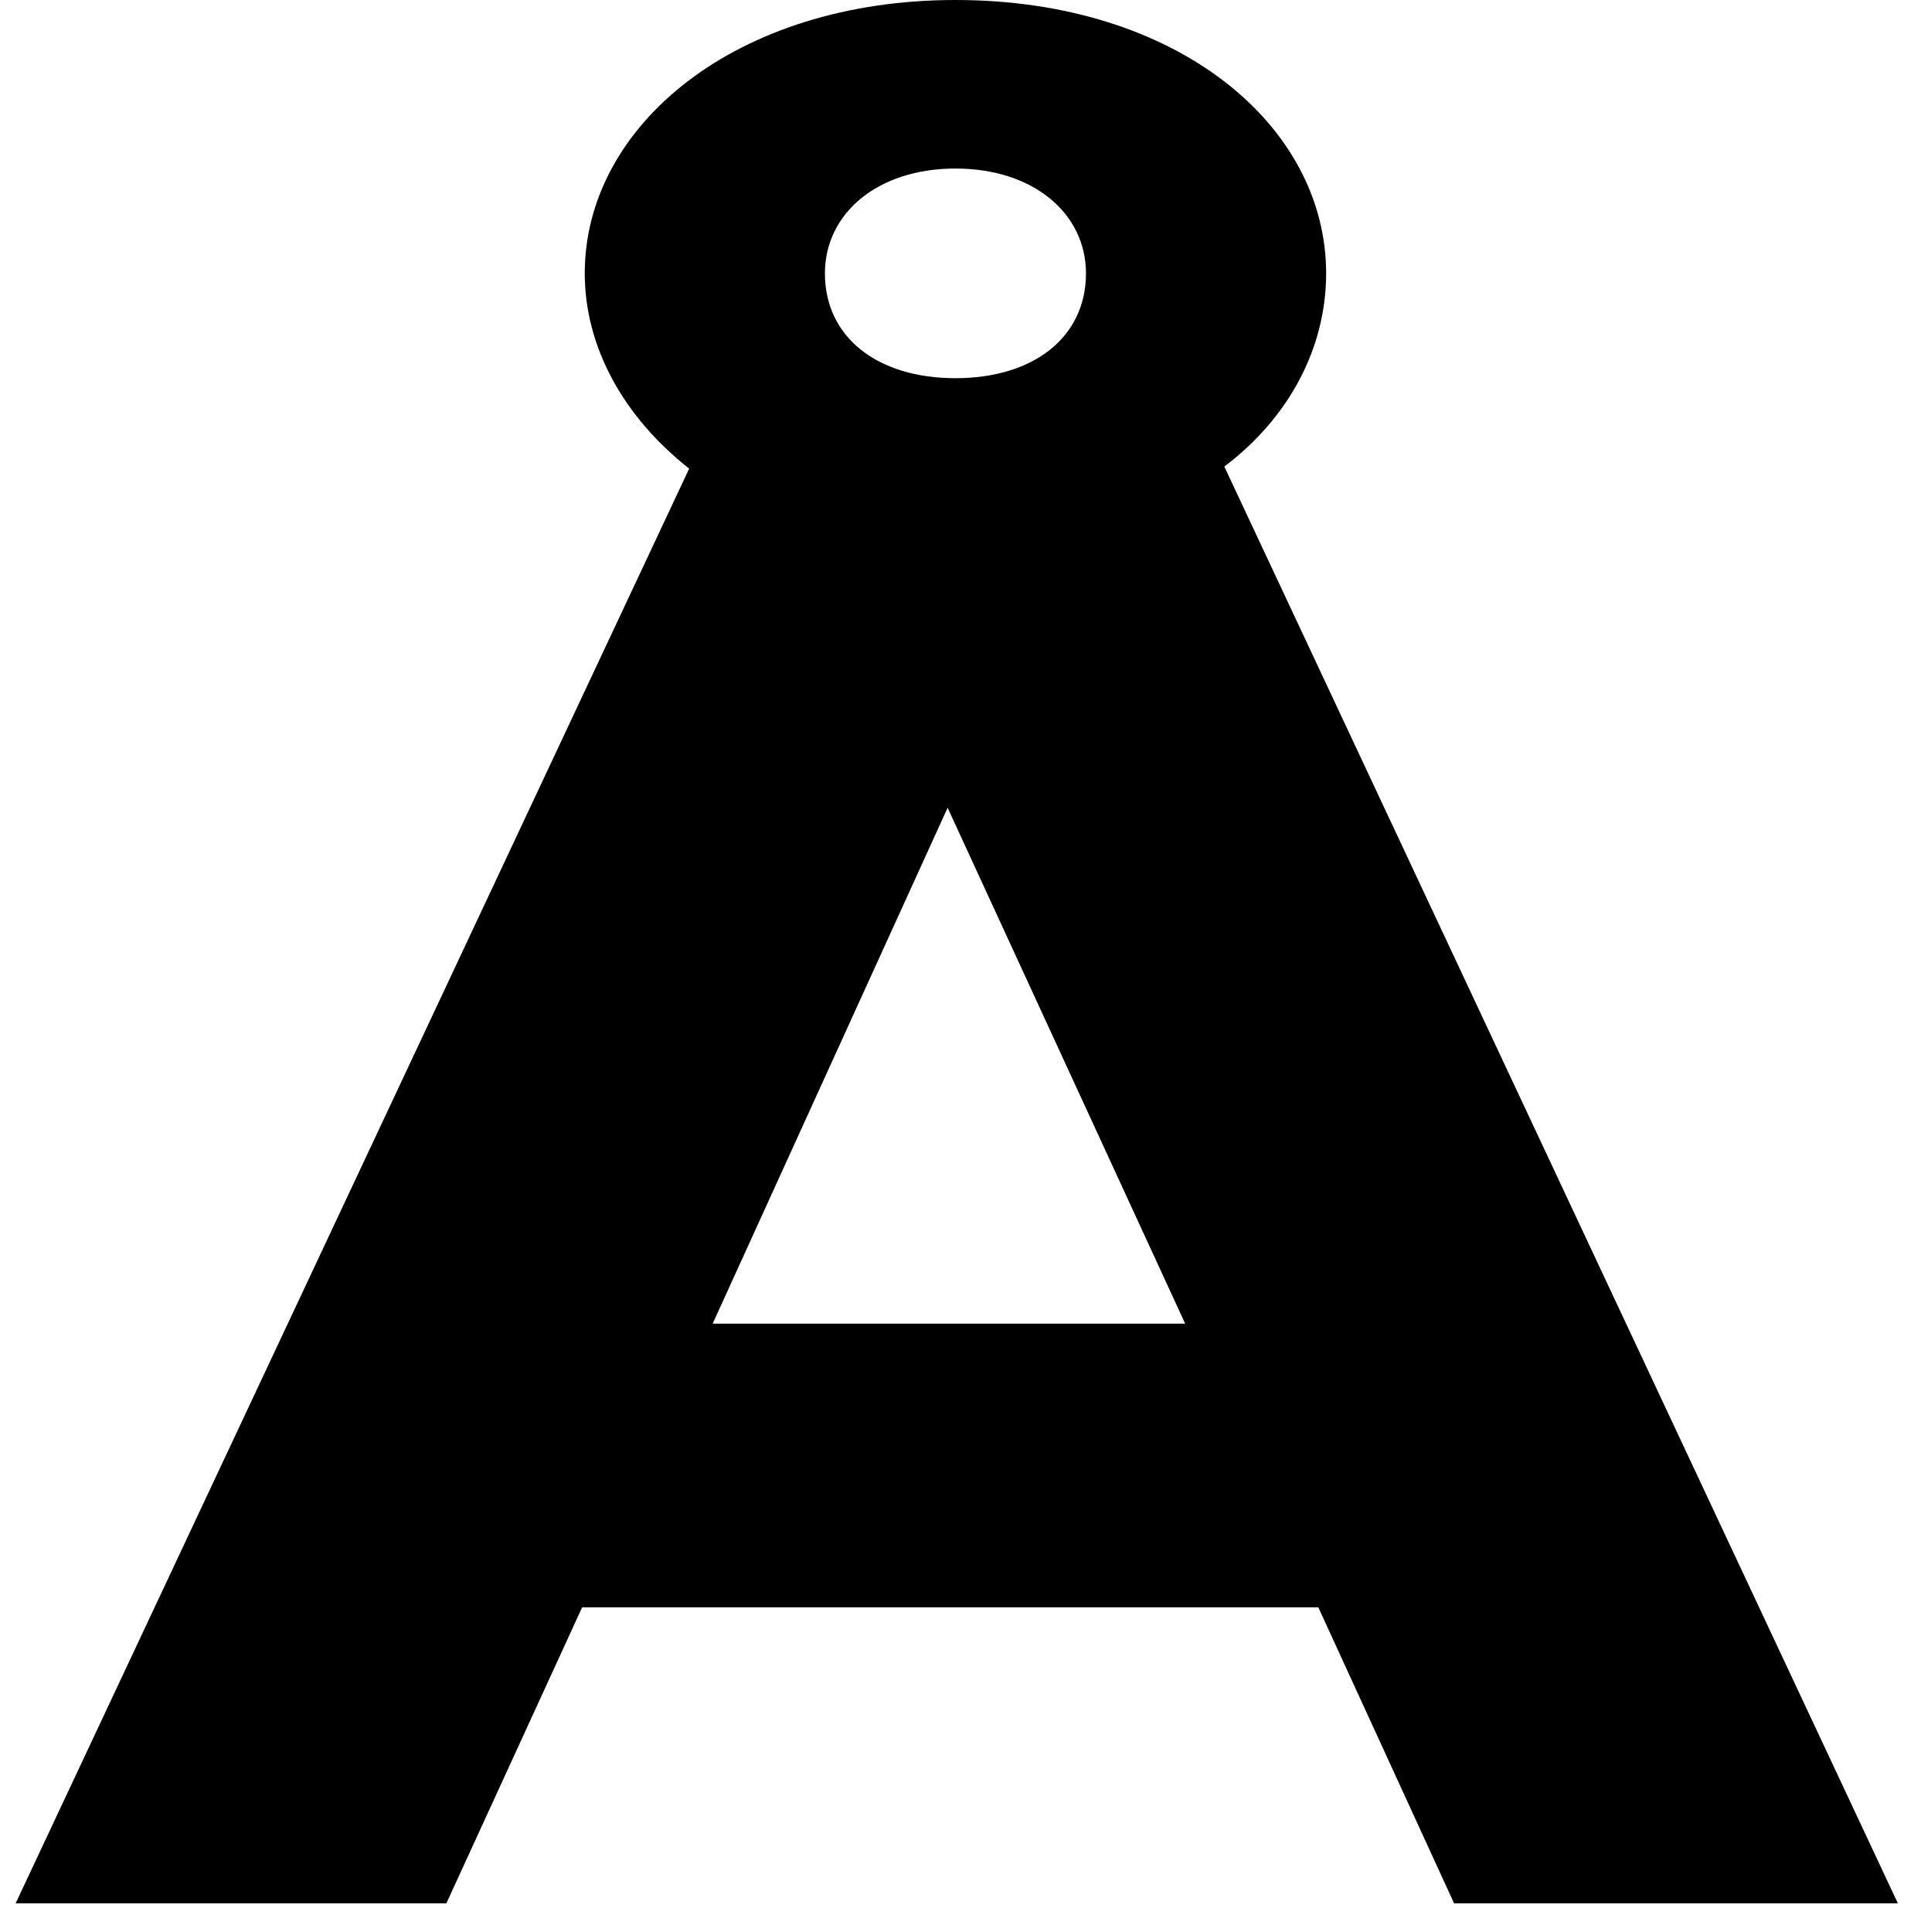
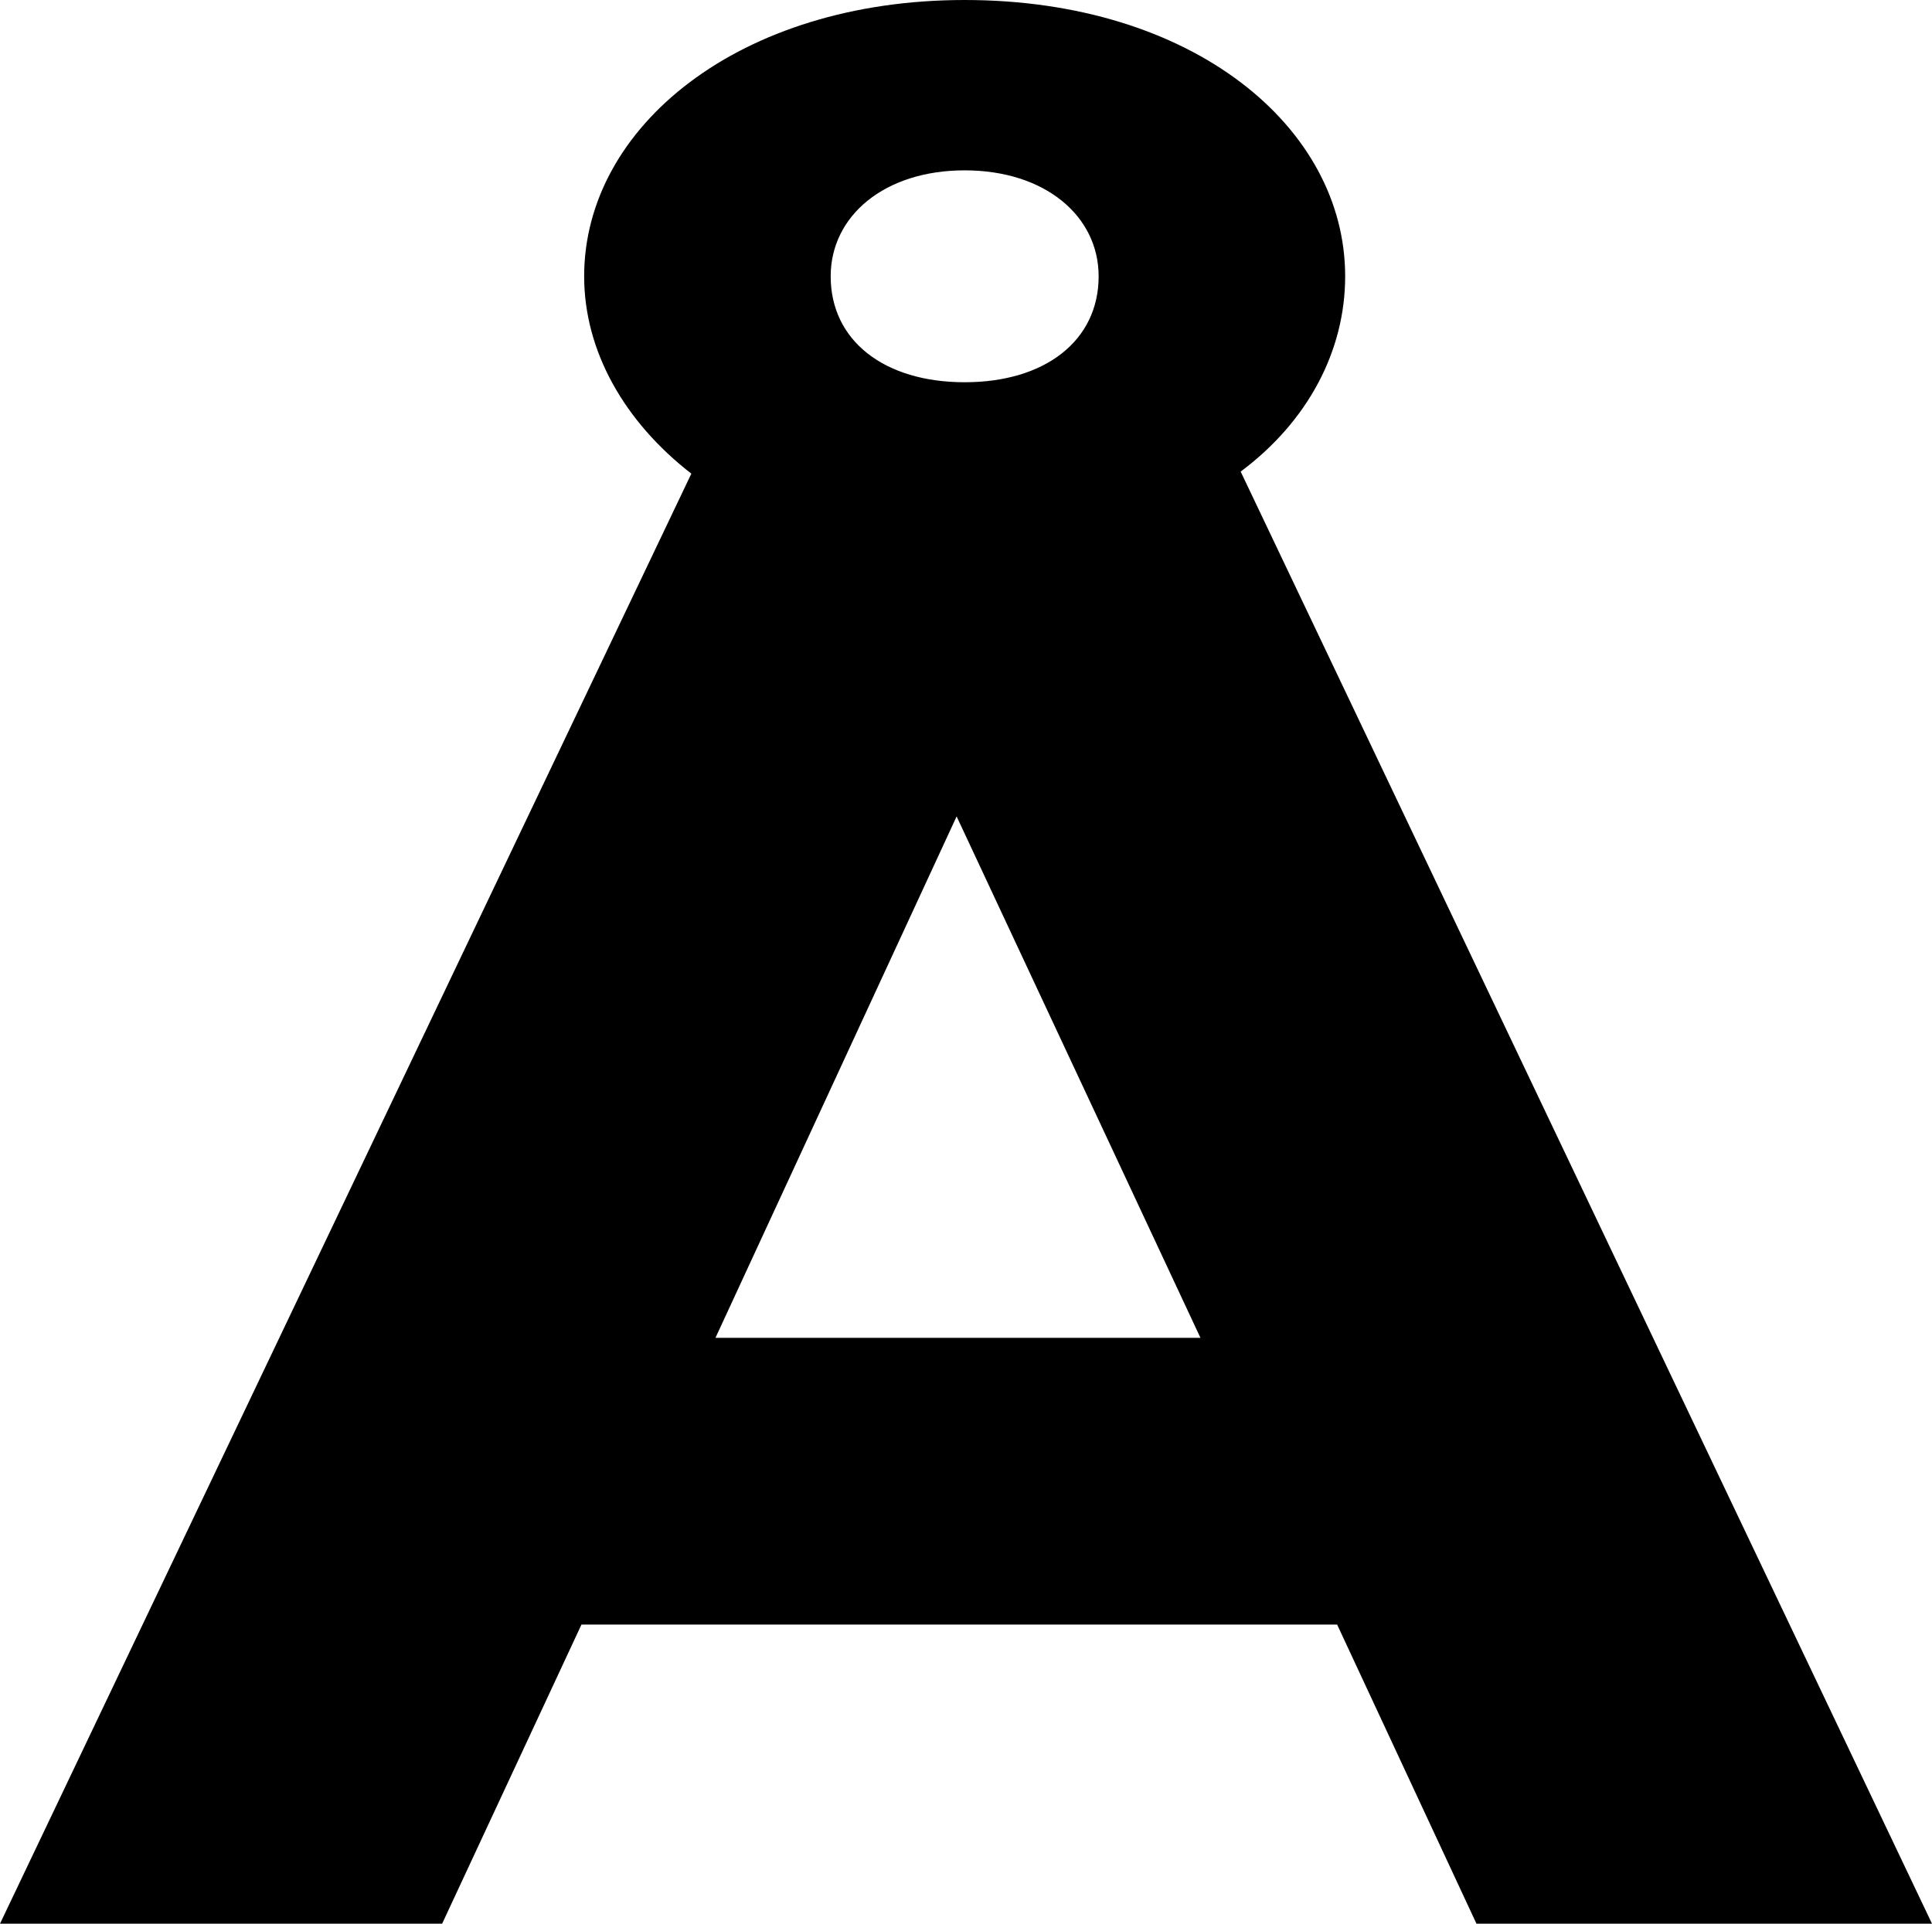
- <svg xmlns="http://www.w3.org/2000/svg" width="733" height="740" version="1.1" viewBox="0 0 733 740" preserveAspectRatio="none">
+ <svg xmlns="http://www.w3.org/2000/svg" width="721" height="718" version="1.1" viewBox="0 0 721 718" preserveAspectRatio="none">
  <g>
    <g id="Layer_1">
-       <path d="M273,506.994l90-197.602,91,197.602h-181ZM316,104.705c0-22.83,20-40.15,50-40.15s50,17.32,50,40.15c0,24.405-20,40.15-50,40.15s-50-15.745-50-40.15ZM224,104.705c0,28.341,15,55.108,40,74.789L6,729h165l52-113.365h282l52,113.365h170L469,178.707c25-18.894,39-45.661,39-74.002C508,48.023,451,0,366,0c-84,0-142,48.023-142,104.705Z" />
+       <g id="Layer_1-2" data-name="Layer_1">
+         <path d="M267,499.343l90-194.62,91,194.62h-181ZM310,103.125c0-22.486,20-39.544,50-39.544s50,17.058,50,39.544c0,24.037-20,39.544-50,39.544s-50-15.508-50-39.544ZM218,103.125c0,27.914,15,54.276,40,73.661L0,718h165l52-111.654h282l52,111.654h170L463,176.011c25-18.609,39-44.972,39-72.886C502,47.298,445,0,360,0c-84,0-142,47.298-142,103.125Z" />
+       </g>
    </g>
  </g>
</svg>
